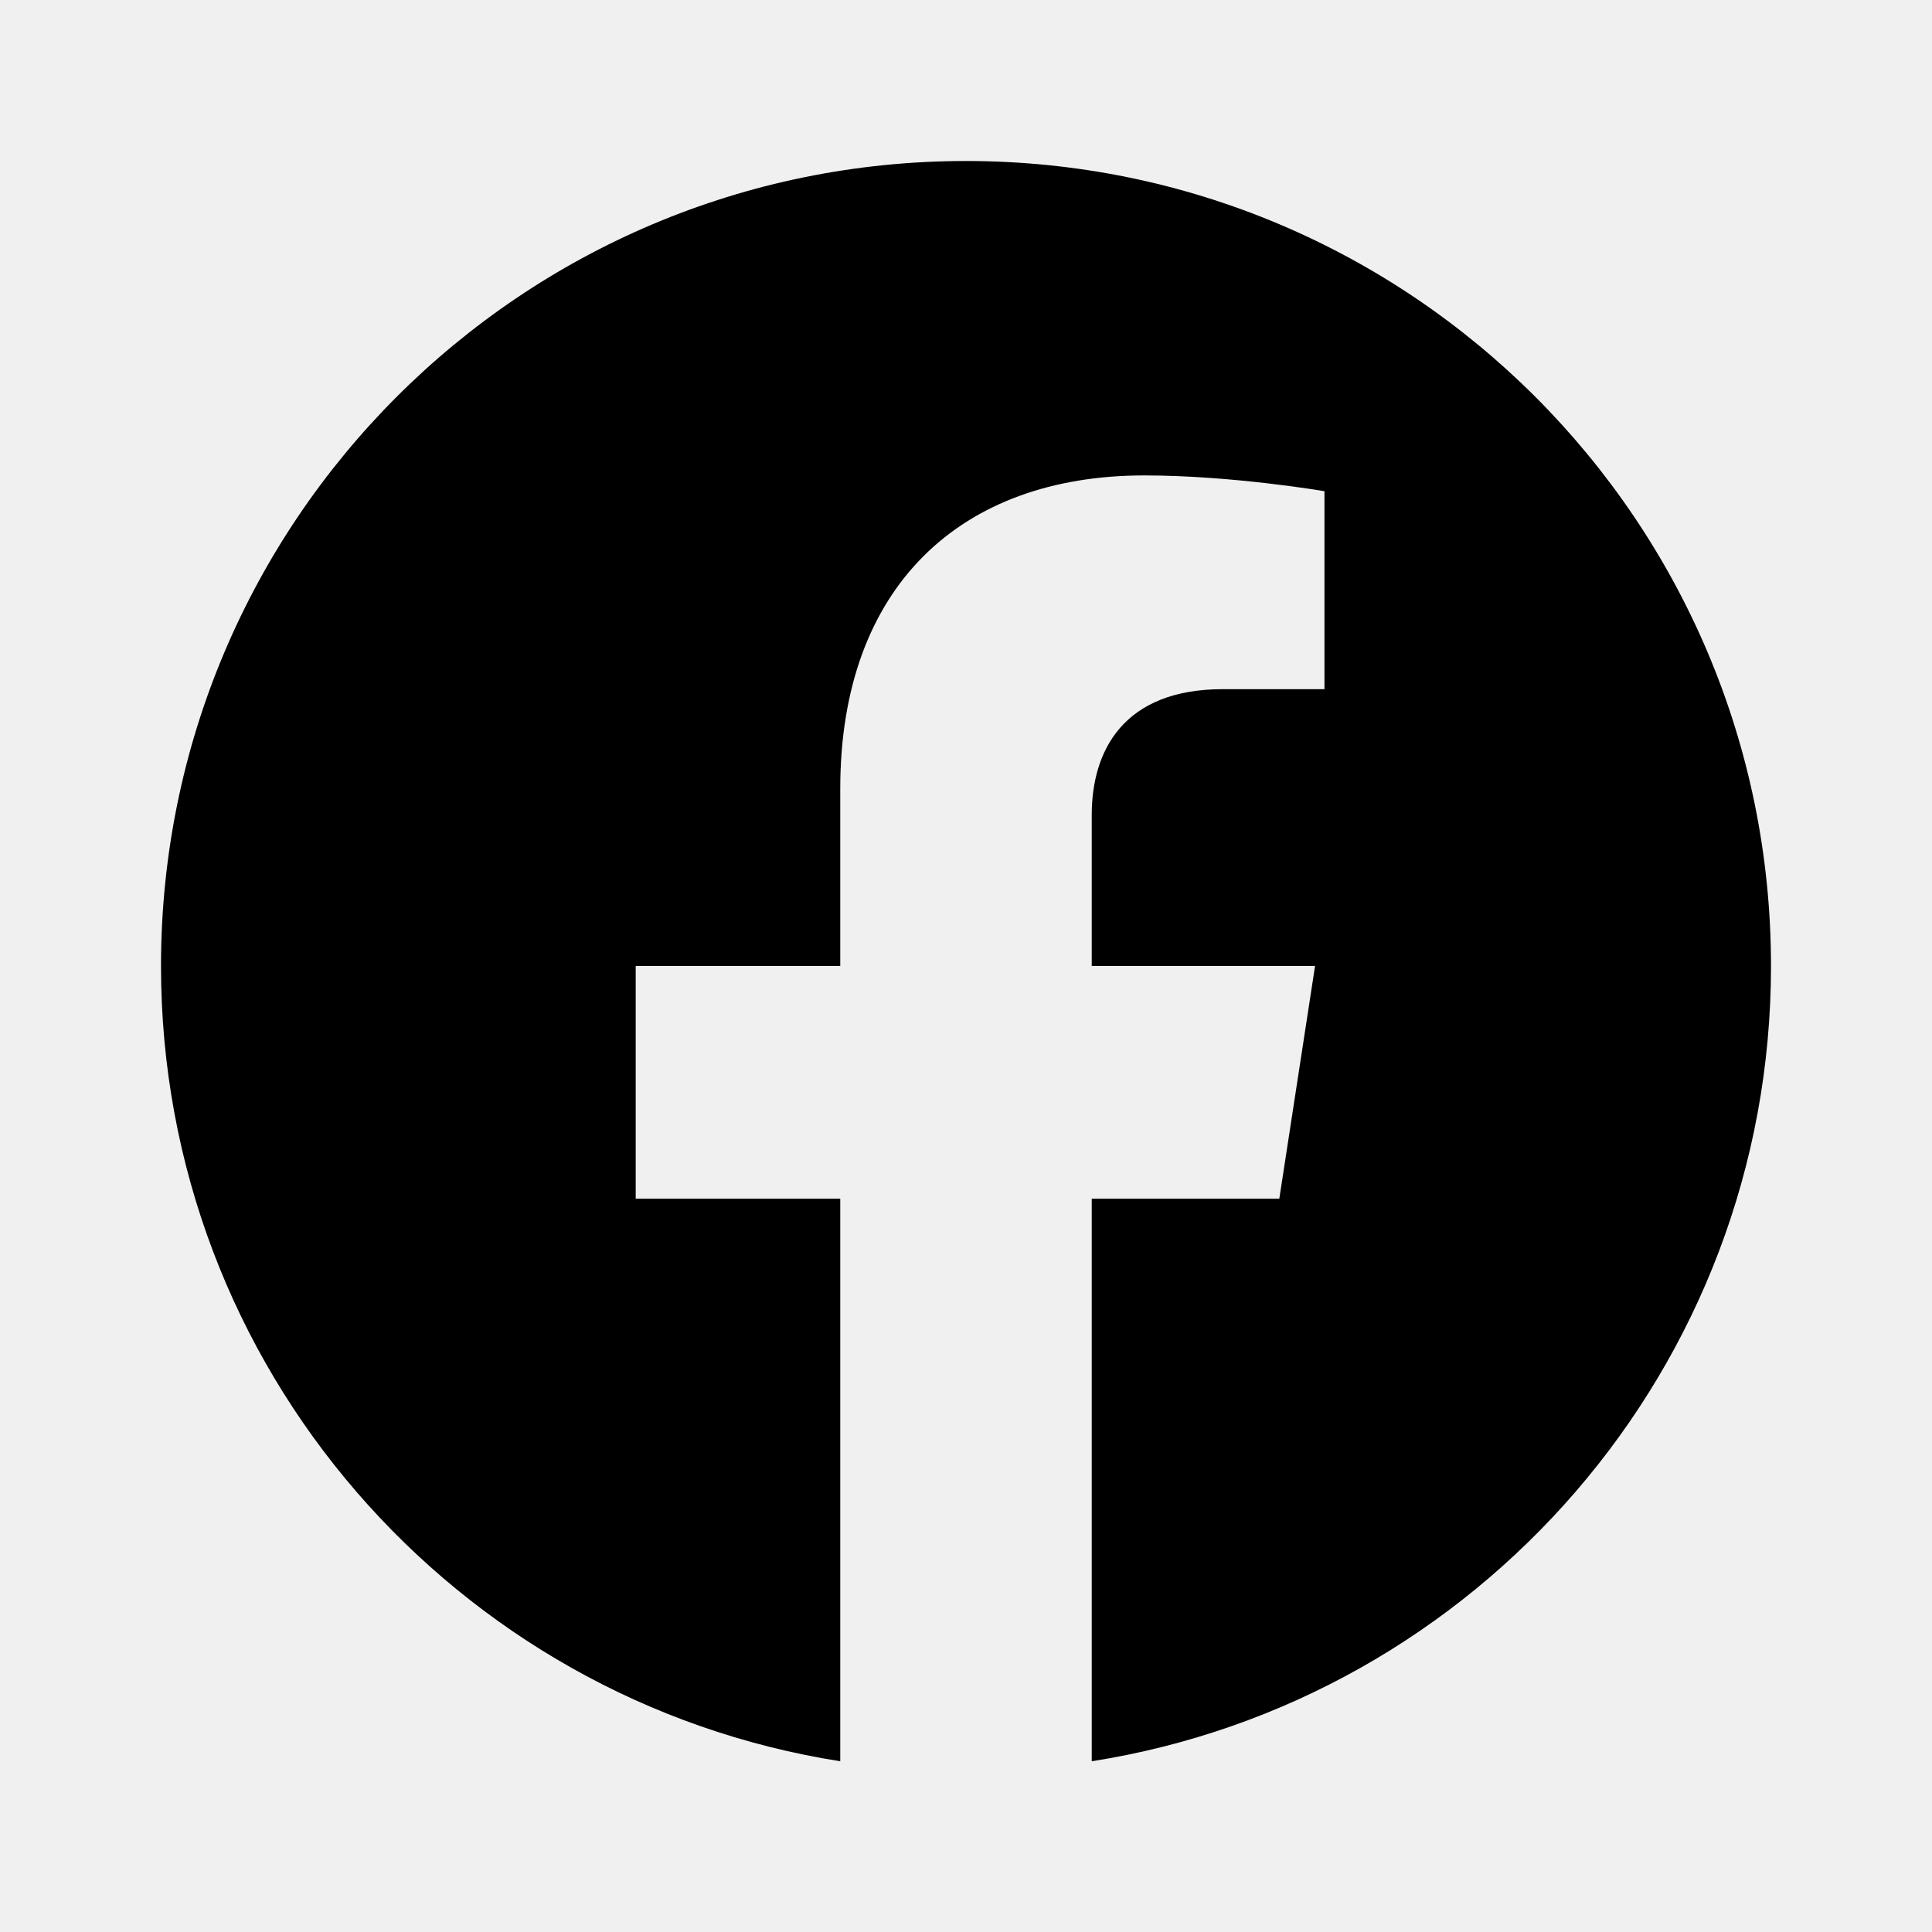
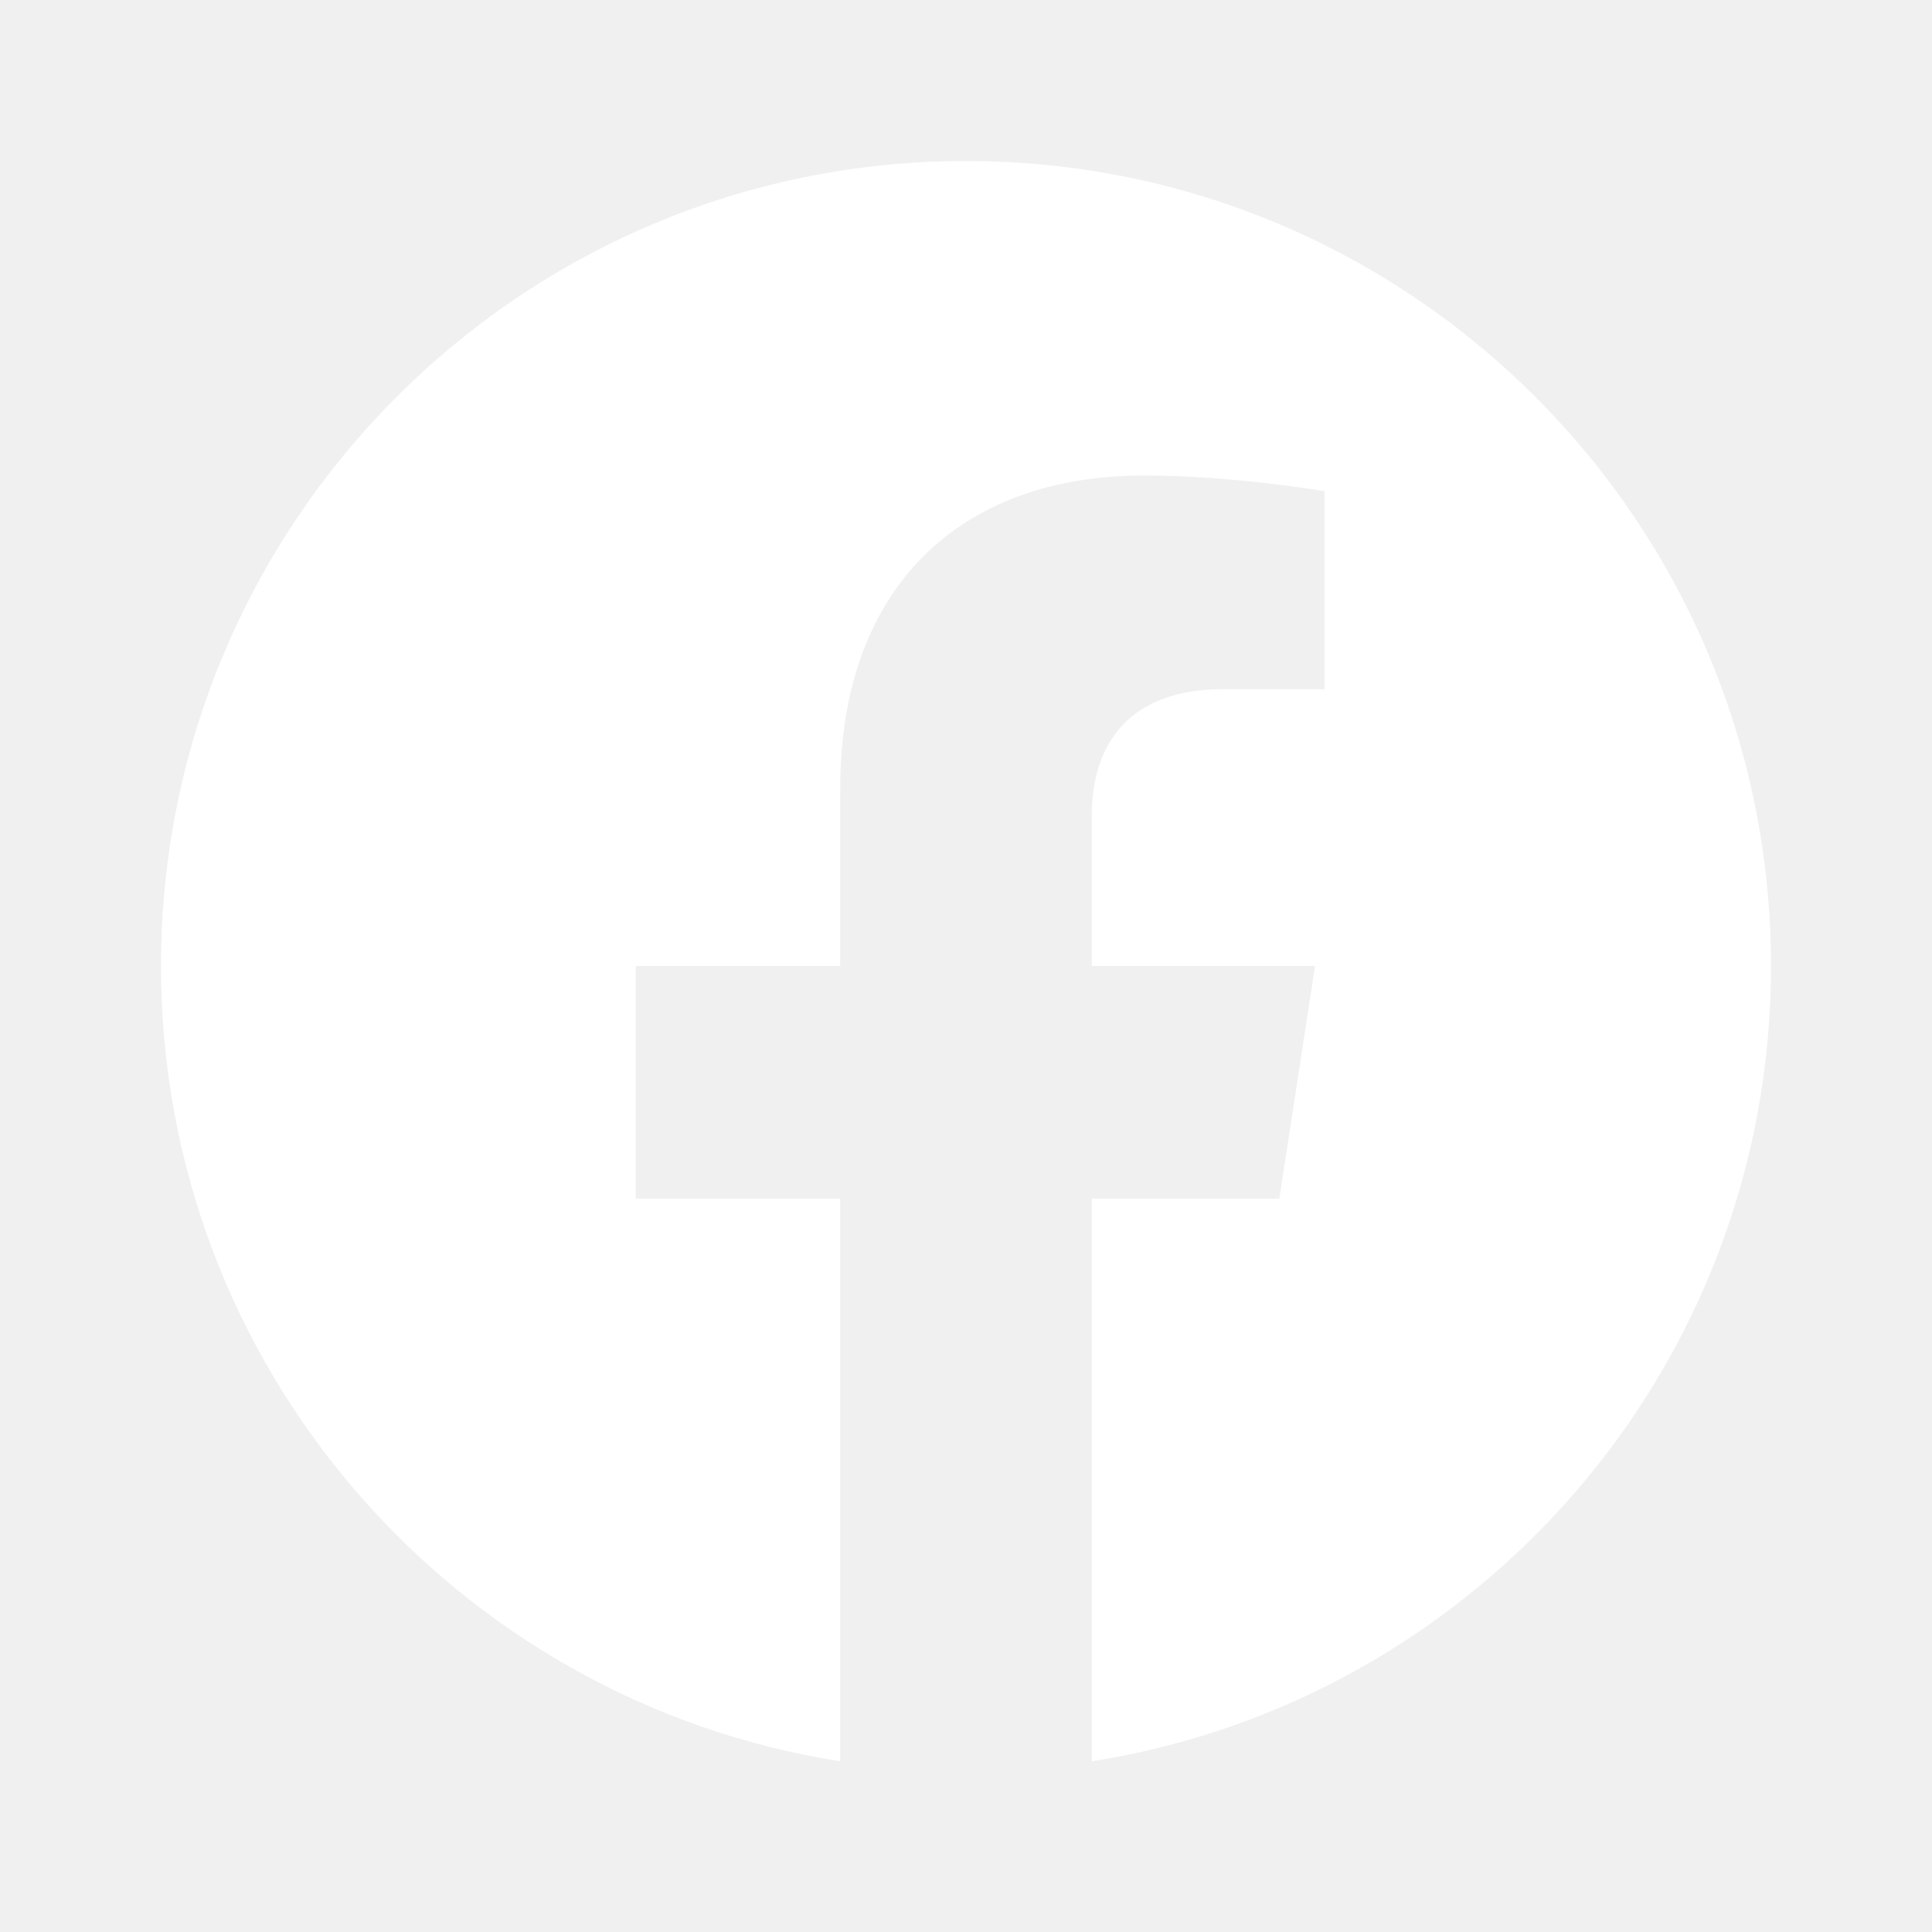
- <svg xmlns="http://www.w3.org/2000/svg" width="24" height="24" viewBox="0 0 24 24" fill="none">
-   <path d="M22 12C22 6.476 17.524 2 12 2C6.476 2 2 6.476 2 12C2 16.991 5.657 21.128 10.438 21.879V14.891H7.897V12H10.438V9.797C10.438 7.291 11.929 5.906 14.214 5.906C15.309 5.906 16.453 6.102 16.453 6.102V8.561H15.192C13.95 8.561 13.562 9.332 13.562 10.123V12H16.336L15.892 14.891H13.562V21.879C18.343 21.128 22 16.991 22 12Z" fill="black" />
+ <svg xmlns="http://www.w3.org/2000/svg" width="36" height="36" viewBox="0 0 36 36" fill="none">
+   <path d="M33 18C33 9.714 26.286 3 18 3C9.714 3 3 9.714 3 18C3 25.487 8.485 31.692 15.656 32.819V22.336H11.846V18H15.656V14.695C15.656 10.936 17.894 8.86 21.322 8.86C22.963 8.86 24.68 9.152 24.68 9.152V12.842H22.788C20.925 12.842 20.344 13.998 20.344 15.184V18H24.504L23.838 22.336H20.344V32.819C27.515 31.692 33 25.487 33 18Z" fill="white" />
</svg>
